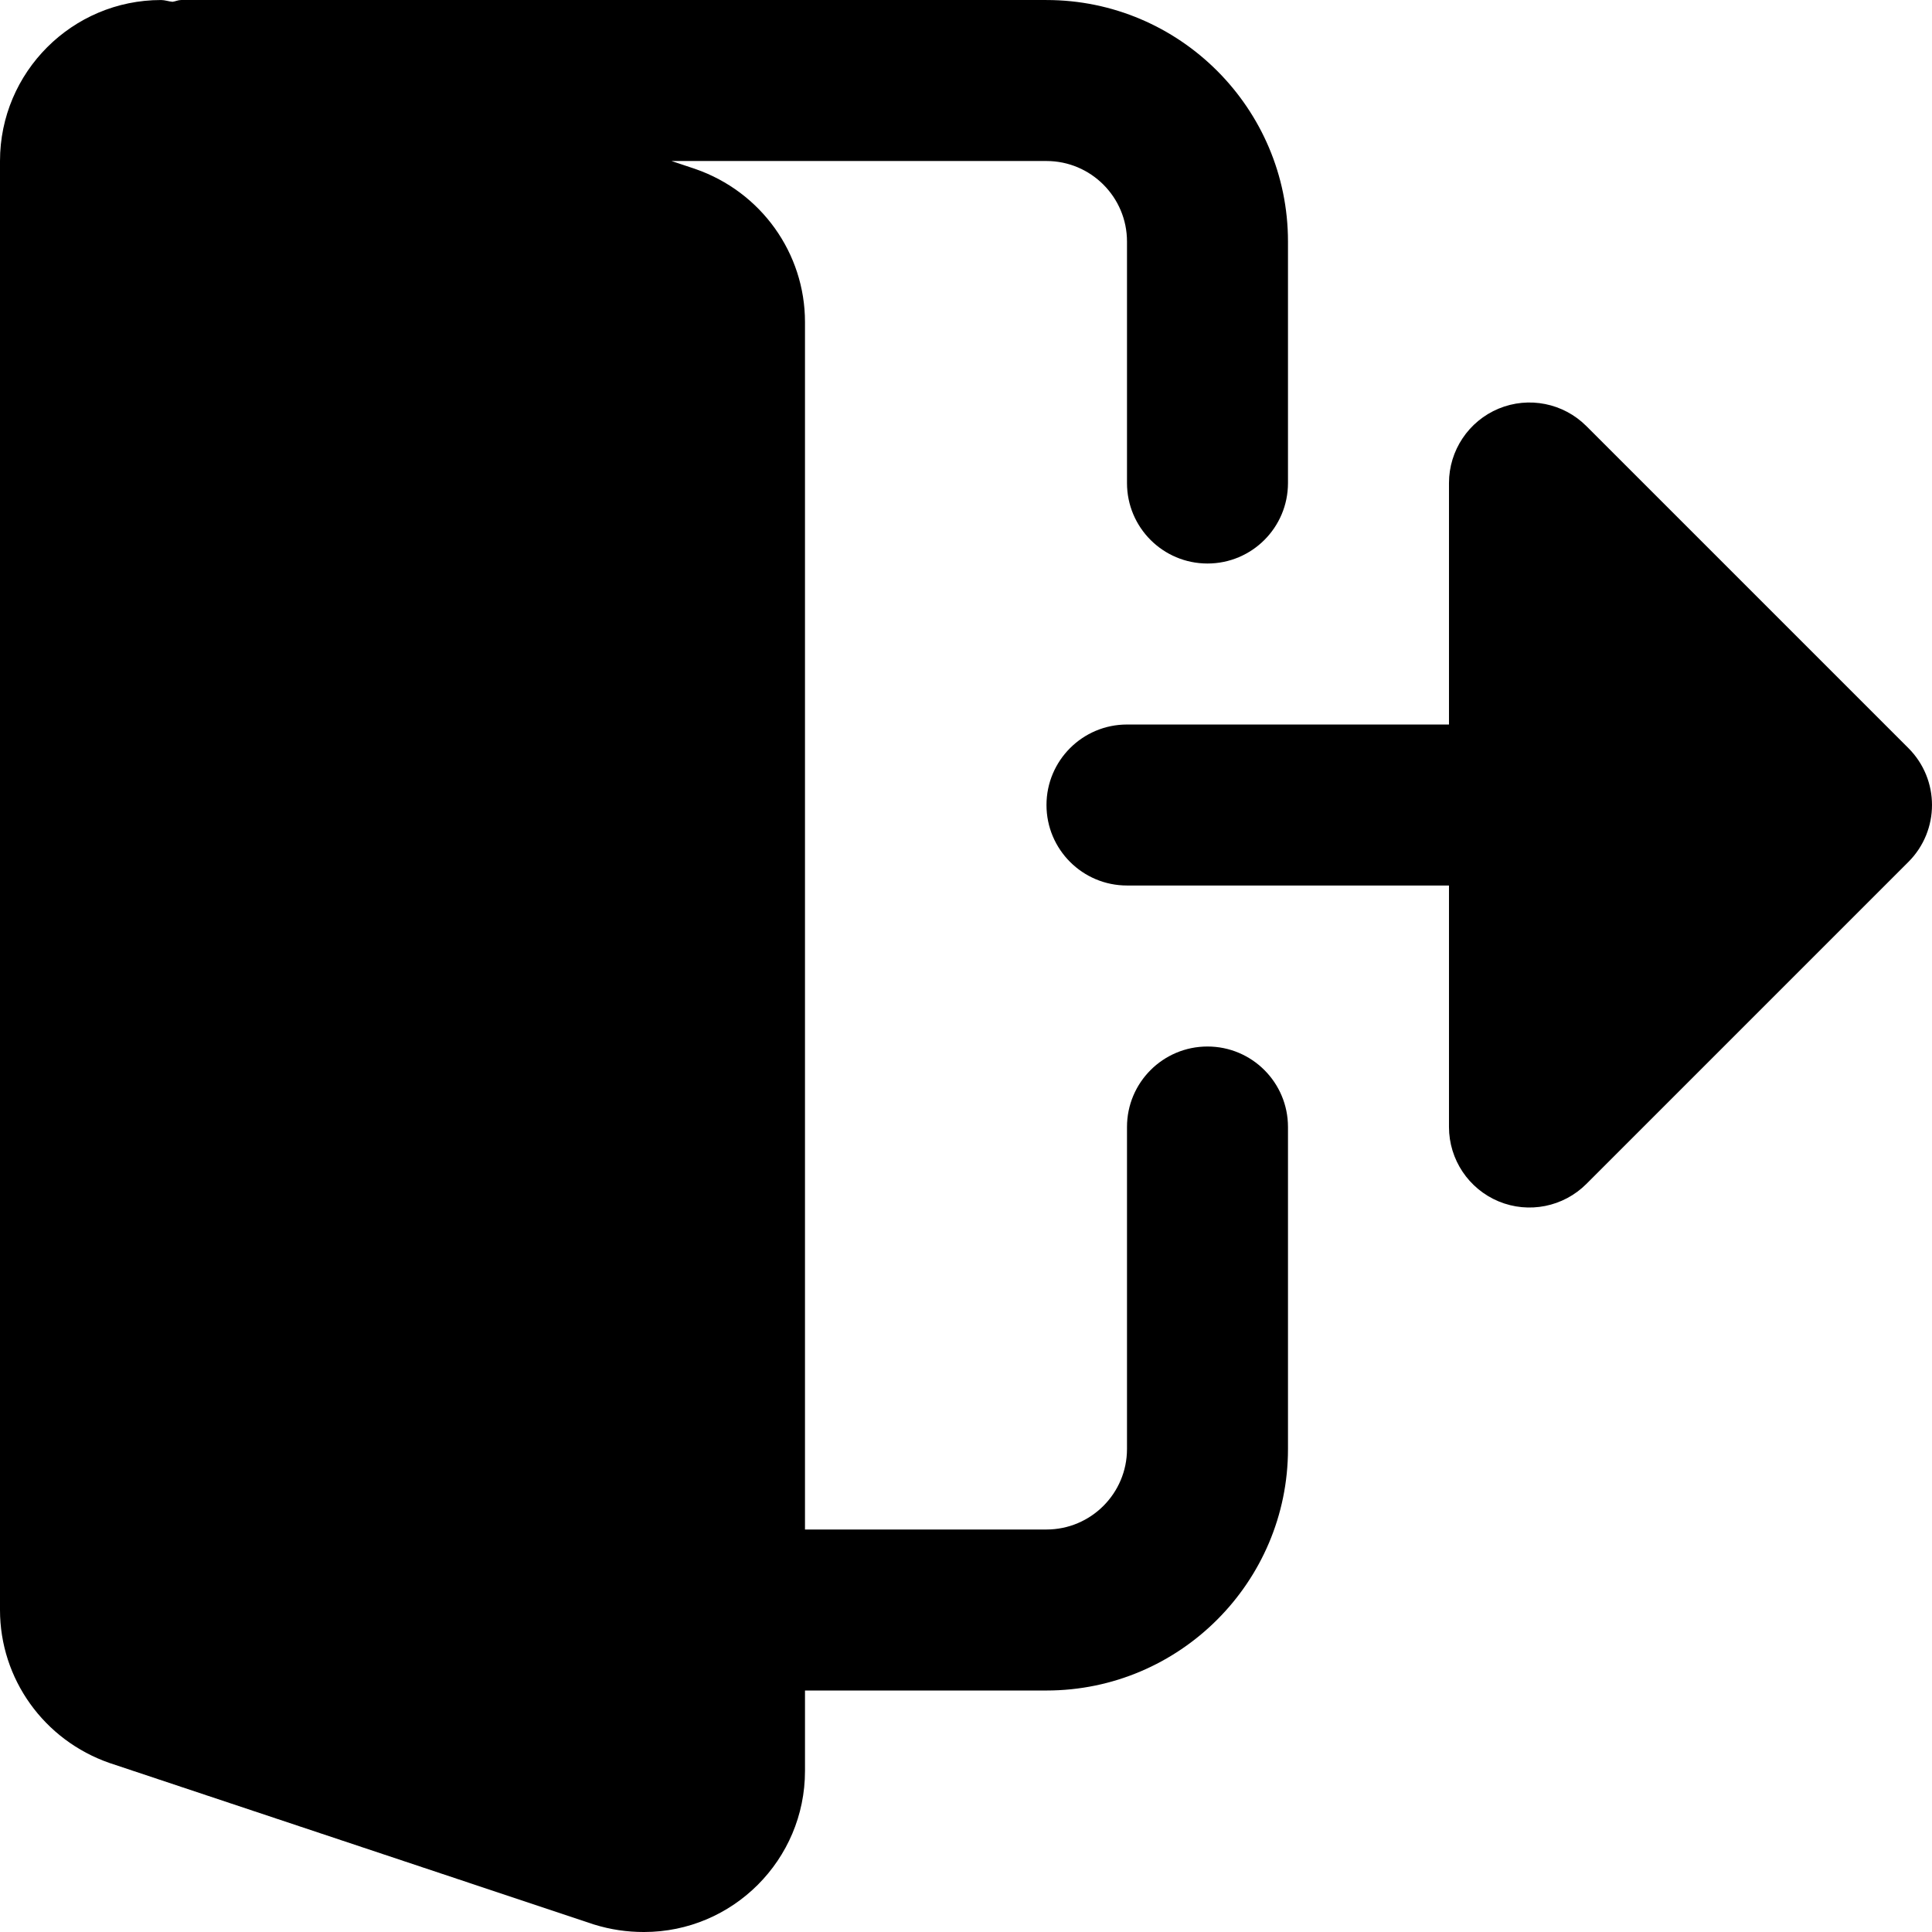
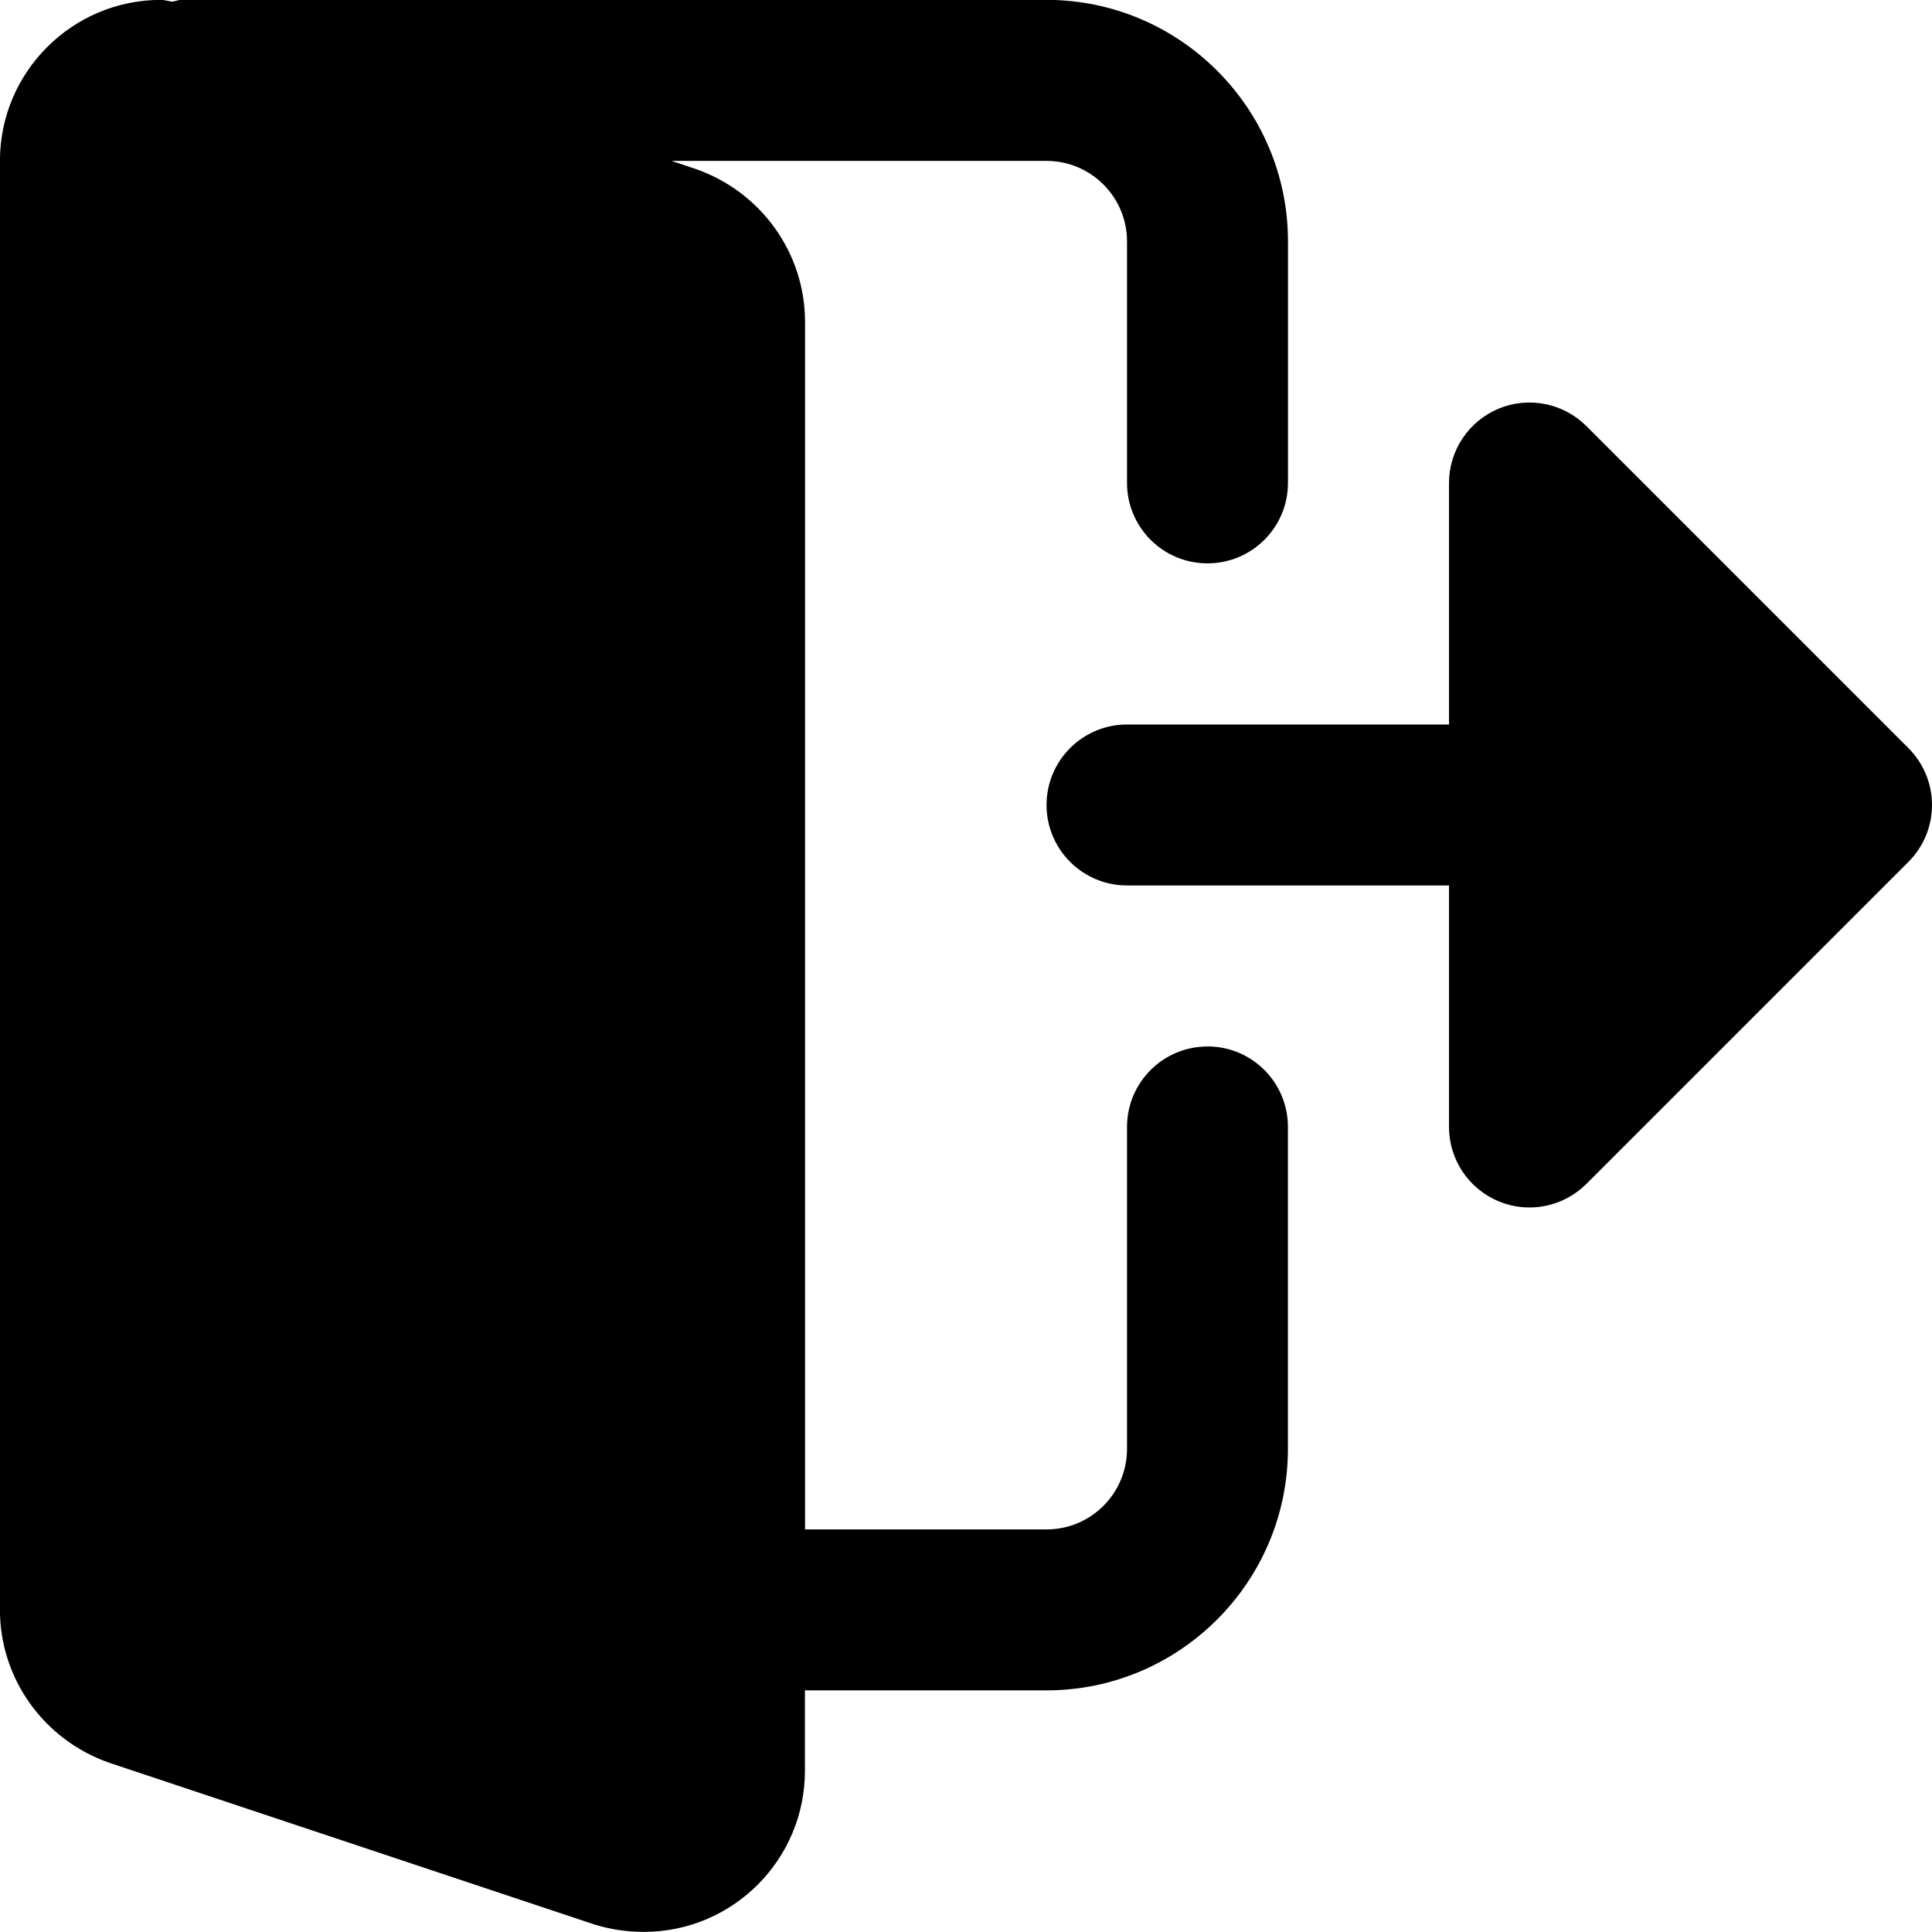
- <svg xmlns="http://www.w3.org/2000/svg" height="512pt" viewBox="0 0 512.005 512" width="512pt">
-   <path d="m320 277.336c-11.797 0-21.332 9.559-21.332 21.332v85.336c0 11.754-9.559 21.332-21.336 21.332h-64v-320c0-18.219-11.605-34.496-29.055-40.555l-6.316-2.113h99.371c11.777 0 21.336 9.578 21.336 21.336v64c0 11.773 9.535 21.332 21.332 21.332s21.332-9.559 21.332-21.332v-64c0-35.285-28.715-64-64-64h-229.332c-.812 0-1.492.363-2.281.469-1.027-.086-2.008-.469-3.051-.469-23.531 0-42.668 19.133-42.668 42.664v384c0 18.219 11.605 34.496 29.055 40.555l128.387 42.797c4.352 1.344 8.68 1.984 13.227 1.984 23.531 0 42.664-19.137 42.664-42.668v-21.332h64c35.285 0 64-28.715 64-64v-85.336c0-11.773-9.535-21.332-21.332-21.332zm0 0" />
-   <path d="m505.75 198.254-85.336-85.332c-6.098-6.102-15.273-7.938-23.25-4.633-7.957 3.309-13.164 11.094-13.164 19.715v64h-85.332c-11.777 0-21.336 9.555-21.336 21.332 0 11.777 9.559 21.332 21.336 21.332h85.332v64c0 8.621 5.207 16.406 13.164 19.715 7.977 3.305 17.152 1.469 23.25-4.629l85.336-85.336c8.34-8.34 8.34-21.824 0-30.164zm0 0" />
+ <svg xmlns="http://www.w3.org/2000/svg" version="1.1" width="32" height="32" viewBox="0 0 32 32">
+   <path d="M20 17.333c-0.737 0-1.333 0.597-1.333 1.333v5.333c0 0.735-0.597 1.333-1.333 1.333h-4v-20c0-1.139-0.725-2.156-1.816-2.535l-0.395-0.132h6.211c0.736 0 1.333 0.599 1.333 1.333v4c0 0.736 0.596 1.333 1.333 1.333s1.333-0.597 1.333-1.333v-4c0-2.205-1.795-4-4-4h-14.333c-0.051 0-0.093 0.023-0.143 0.029-0.064-0.005-0.126-0.029-0.191-0.029-1.471 0-2.667 1.196-2.667 2.666v24c0 1.139 0.725 2.156 1.816 2.535l8.024 2.675c0.272 0.084 0.542 0.124 0.827 0.124 1.471 0 2.666-1.196 2.666-2.667v-1.333h4c2.205 0 4-1.795 4-4v-5.333c0-0.736-0.596-1.333-1.333-1.333z" />
+   <path d="M31.609 12.391l-5.333-5.333c-0.381-0.381-0.955-0.496-1.453-0.29-0.497 0.207-0.823 0.693-0.823 1.232v4h-5.333c-0.736 0-1.333 0.597-1.333 1.333s0.597 1.333 1.333 1.333h5.333v4c0 0.539 0.325 1.025 0.823 1.232 0.499 0.207 1.072 0.092 1.453-0.289l5.333-5.333c0.521-0.521 0.521-1.364 0-1.885z" />
</svg>
